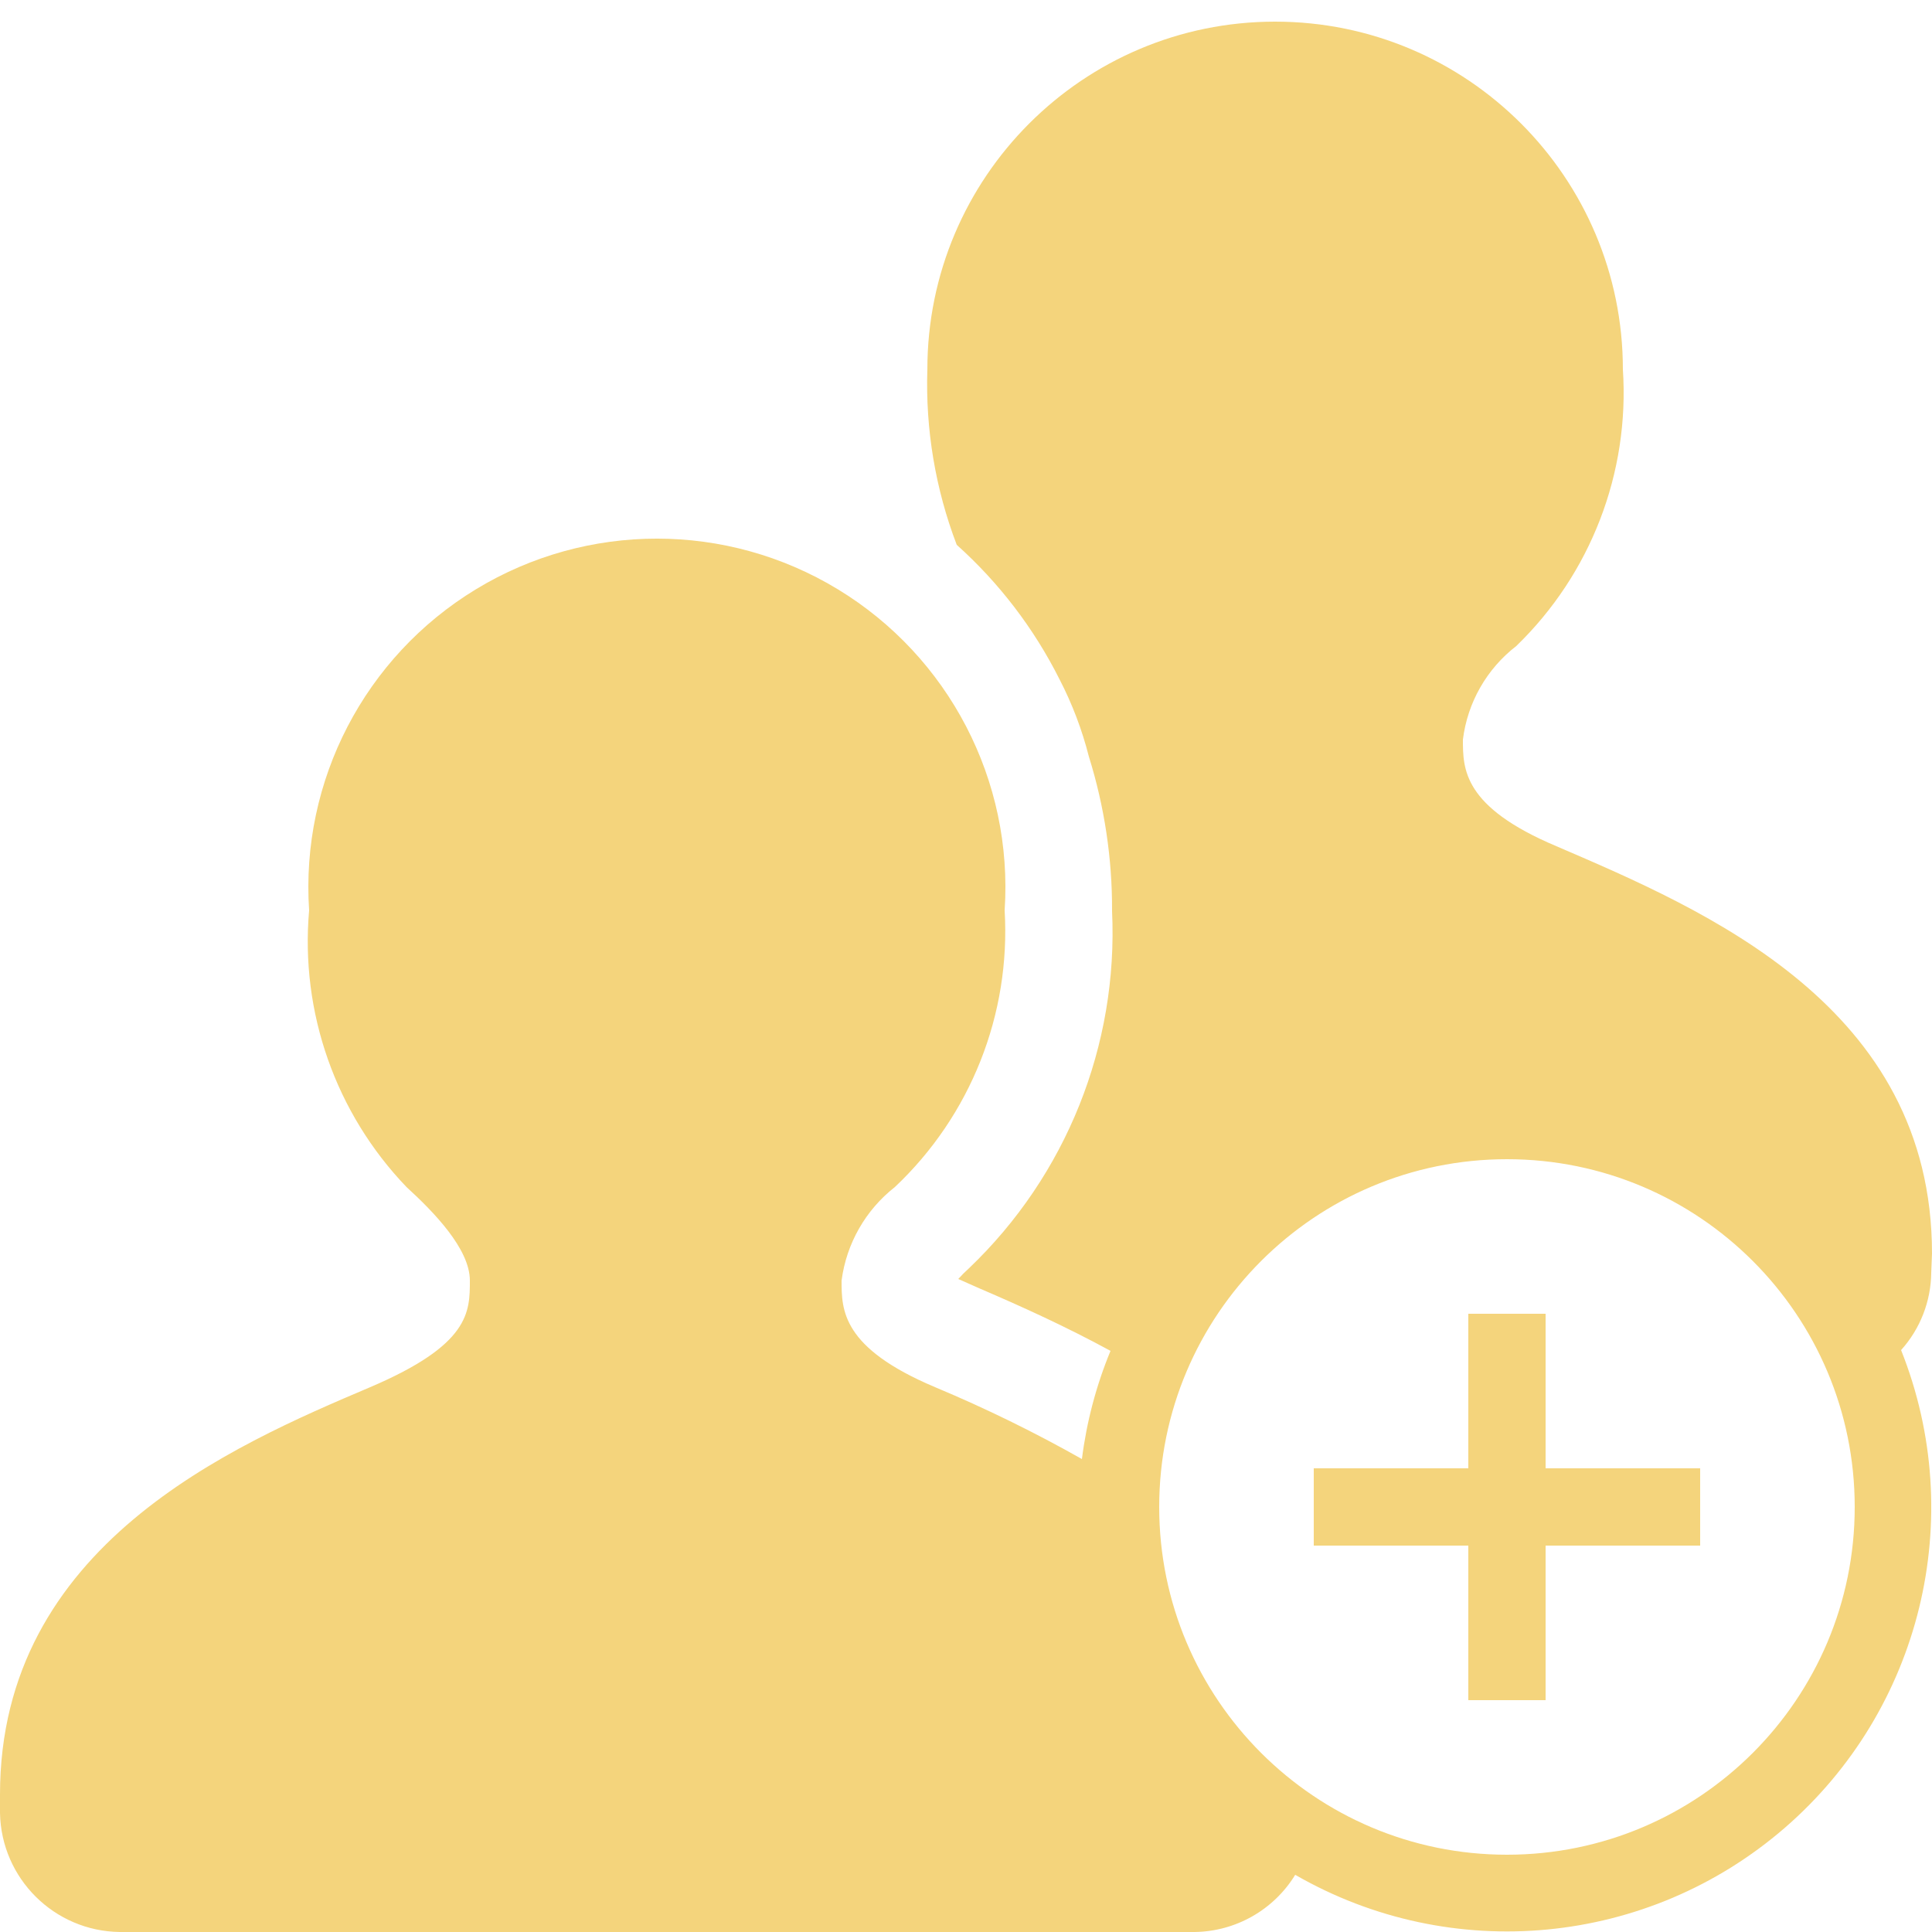
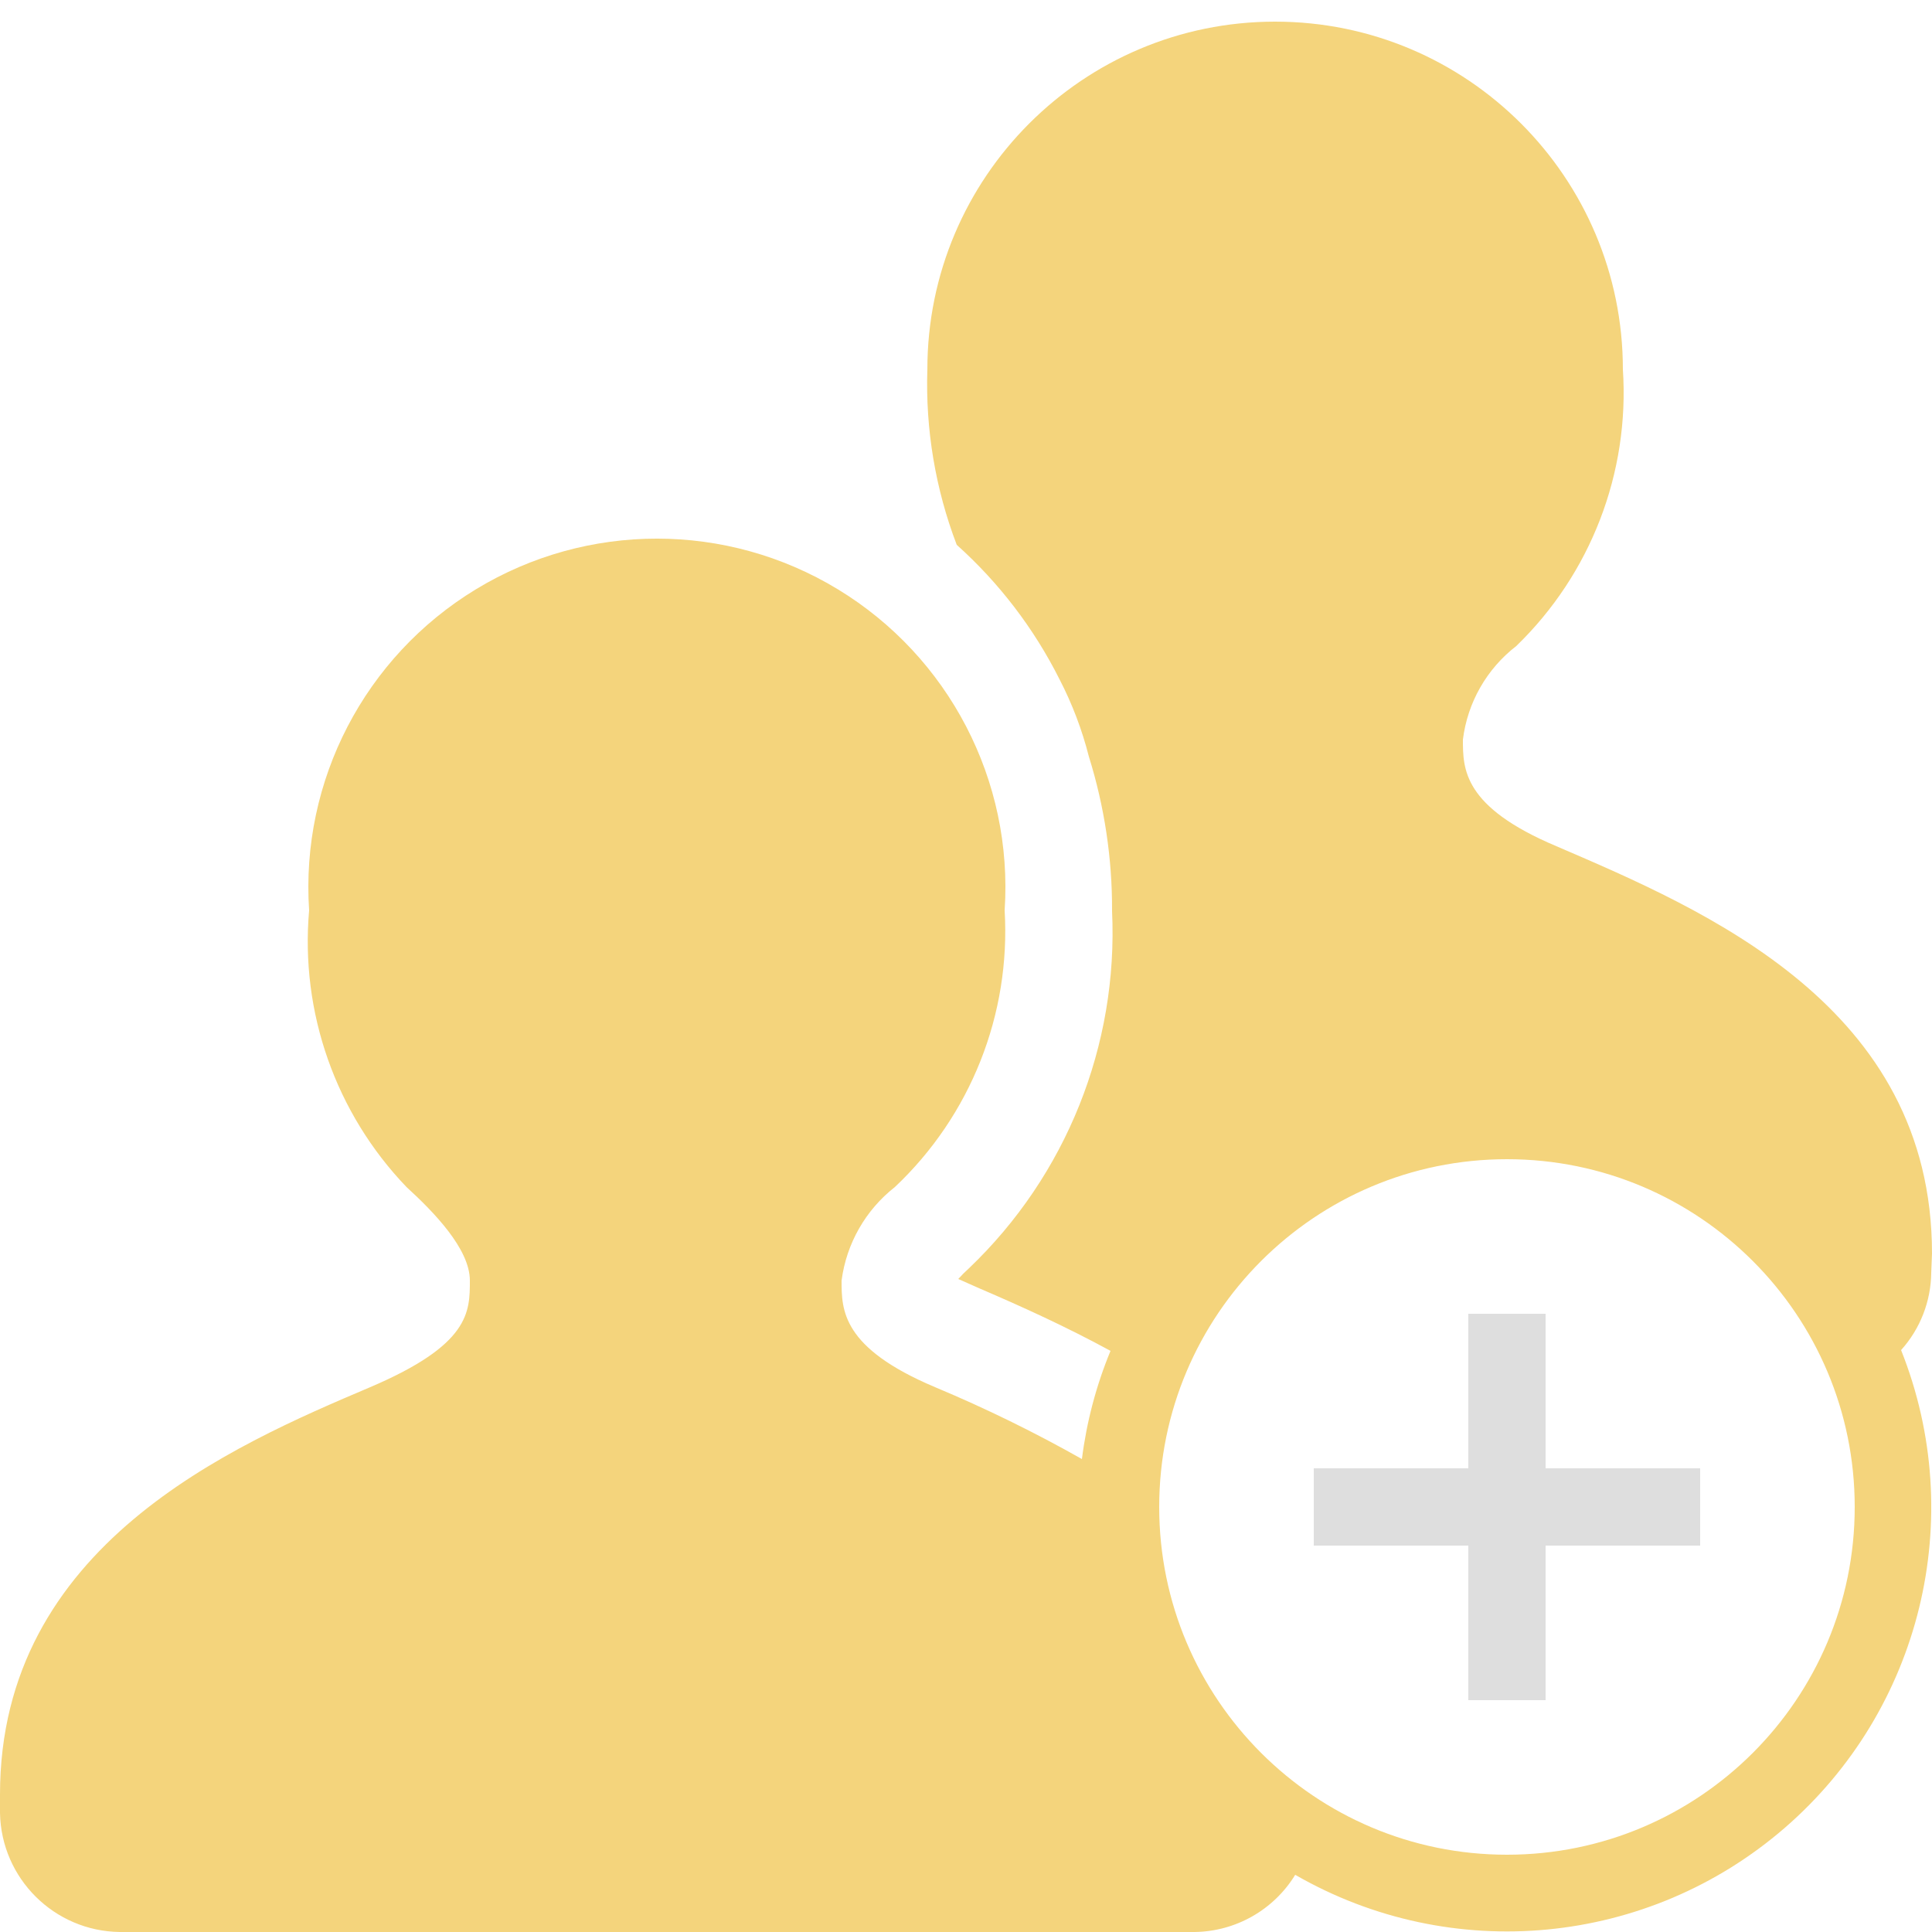
<svg xmlns="http://www.w3.org/2000/svg" data-name="Layer 1" viewBox="0 0 25 25">
  <path d="M25 16.22c0-3.2-2.93-4.44-4.86-5.27-1.21-.51-1.21-1-1.21-1.38a1.81 1.81 0 0 1 .69-1.21A4.56 4.56 0 0 0 21 4.78a4.5 4.5 0 1 0-9 0 5.83 5.83 0 0 0 .38 2.27 5.88 5.88 0 0 1 1.33 1.74 4.69 4.69 0 0 1 .38 1 6.6 6.6 0 0 1 .3 2 6 6 0 0 1-1.85 4.62 1.85 1.85 0 0 0-.14.14l.27.12c.56.24 1.13.5 1.7.81a5.45 5.45 0 0 0-.37 1.4 17.89 17.89 0 0 0-1.9-.93c-1.21-.51-1.21-1-1.21-1.38a1.84 1.84 0 0 1 .69-1.21A4.55 4.55 0 0 0 13 11.78a4.51 4.51 0 1 0-9 0 4.59 4.59 0 0 0 1.26 3.58c.35.32.82.8.82 1.21s0 .83-1.29 1.38C3 18.71 0 20 0 23.22v.24A1.57 1.57 0 0 0 1.55 25h13.91a1.55 1.55 0 0 0 1.3-.74 5.49 5.49 0 0 0 7.84-6.79 1.52 1.52 0 0 0 .39-1ZM19.5 24a4.5 4.5 0 1 1 4.5-4.5 4.5 4.5 0 0 1-4.5 4.5Z" fill="#f4d47c" class="fill-494b4c" />
-   <path d="M20 17h-1v2h-2v1h2v2h1v-2h2v-1h-2v-2z" fill="#f4d47c" class="fill-494b4c" />
+   <path d="M20 17h-1v2h-2v1h2v2h1v-2h2v-1h-2v-2z" fill="#dedede" class="fill-494b4c" />
</svg>
